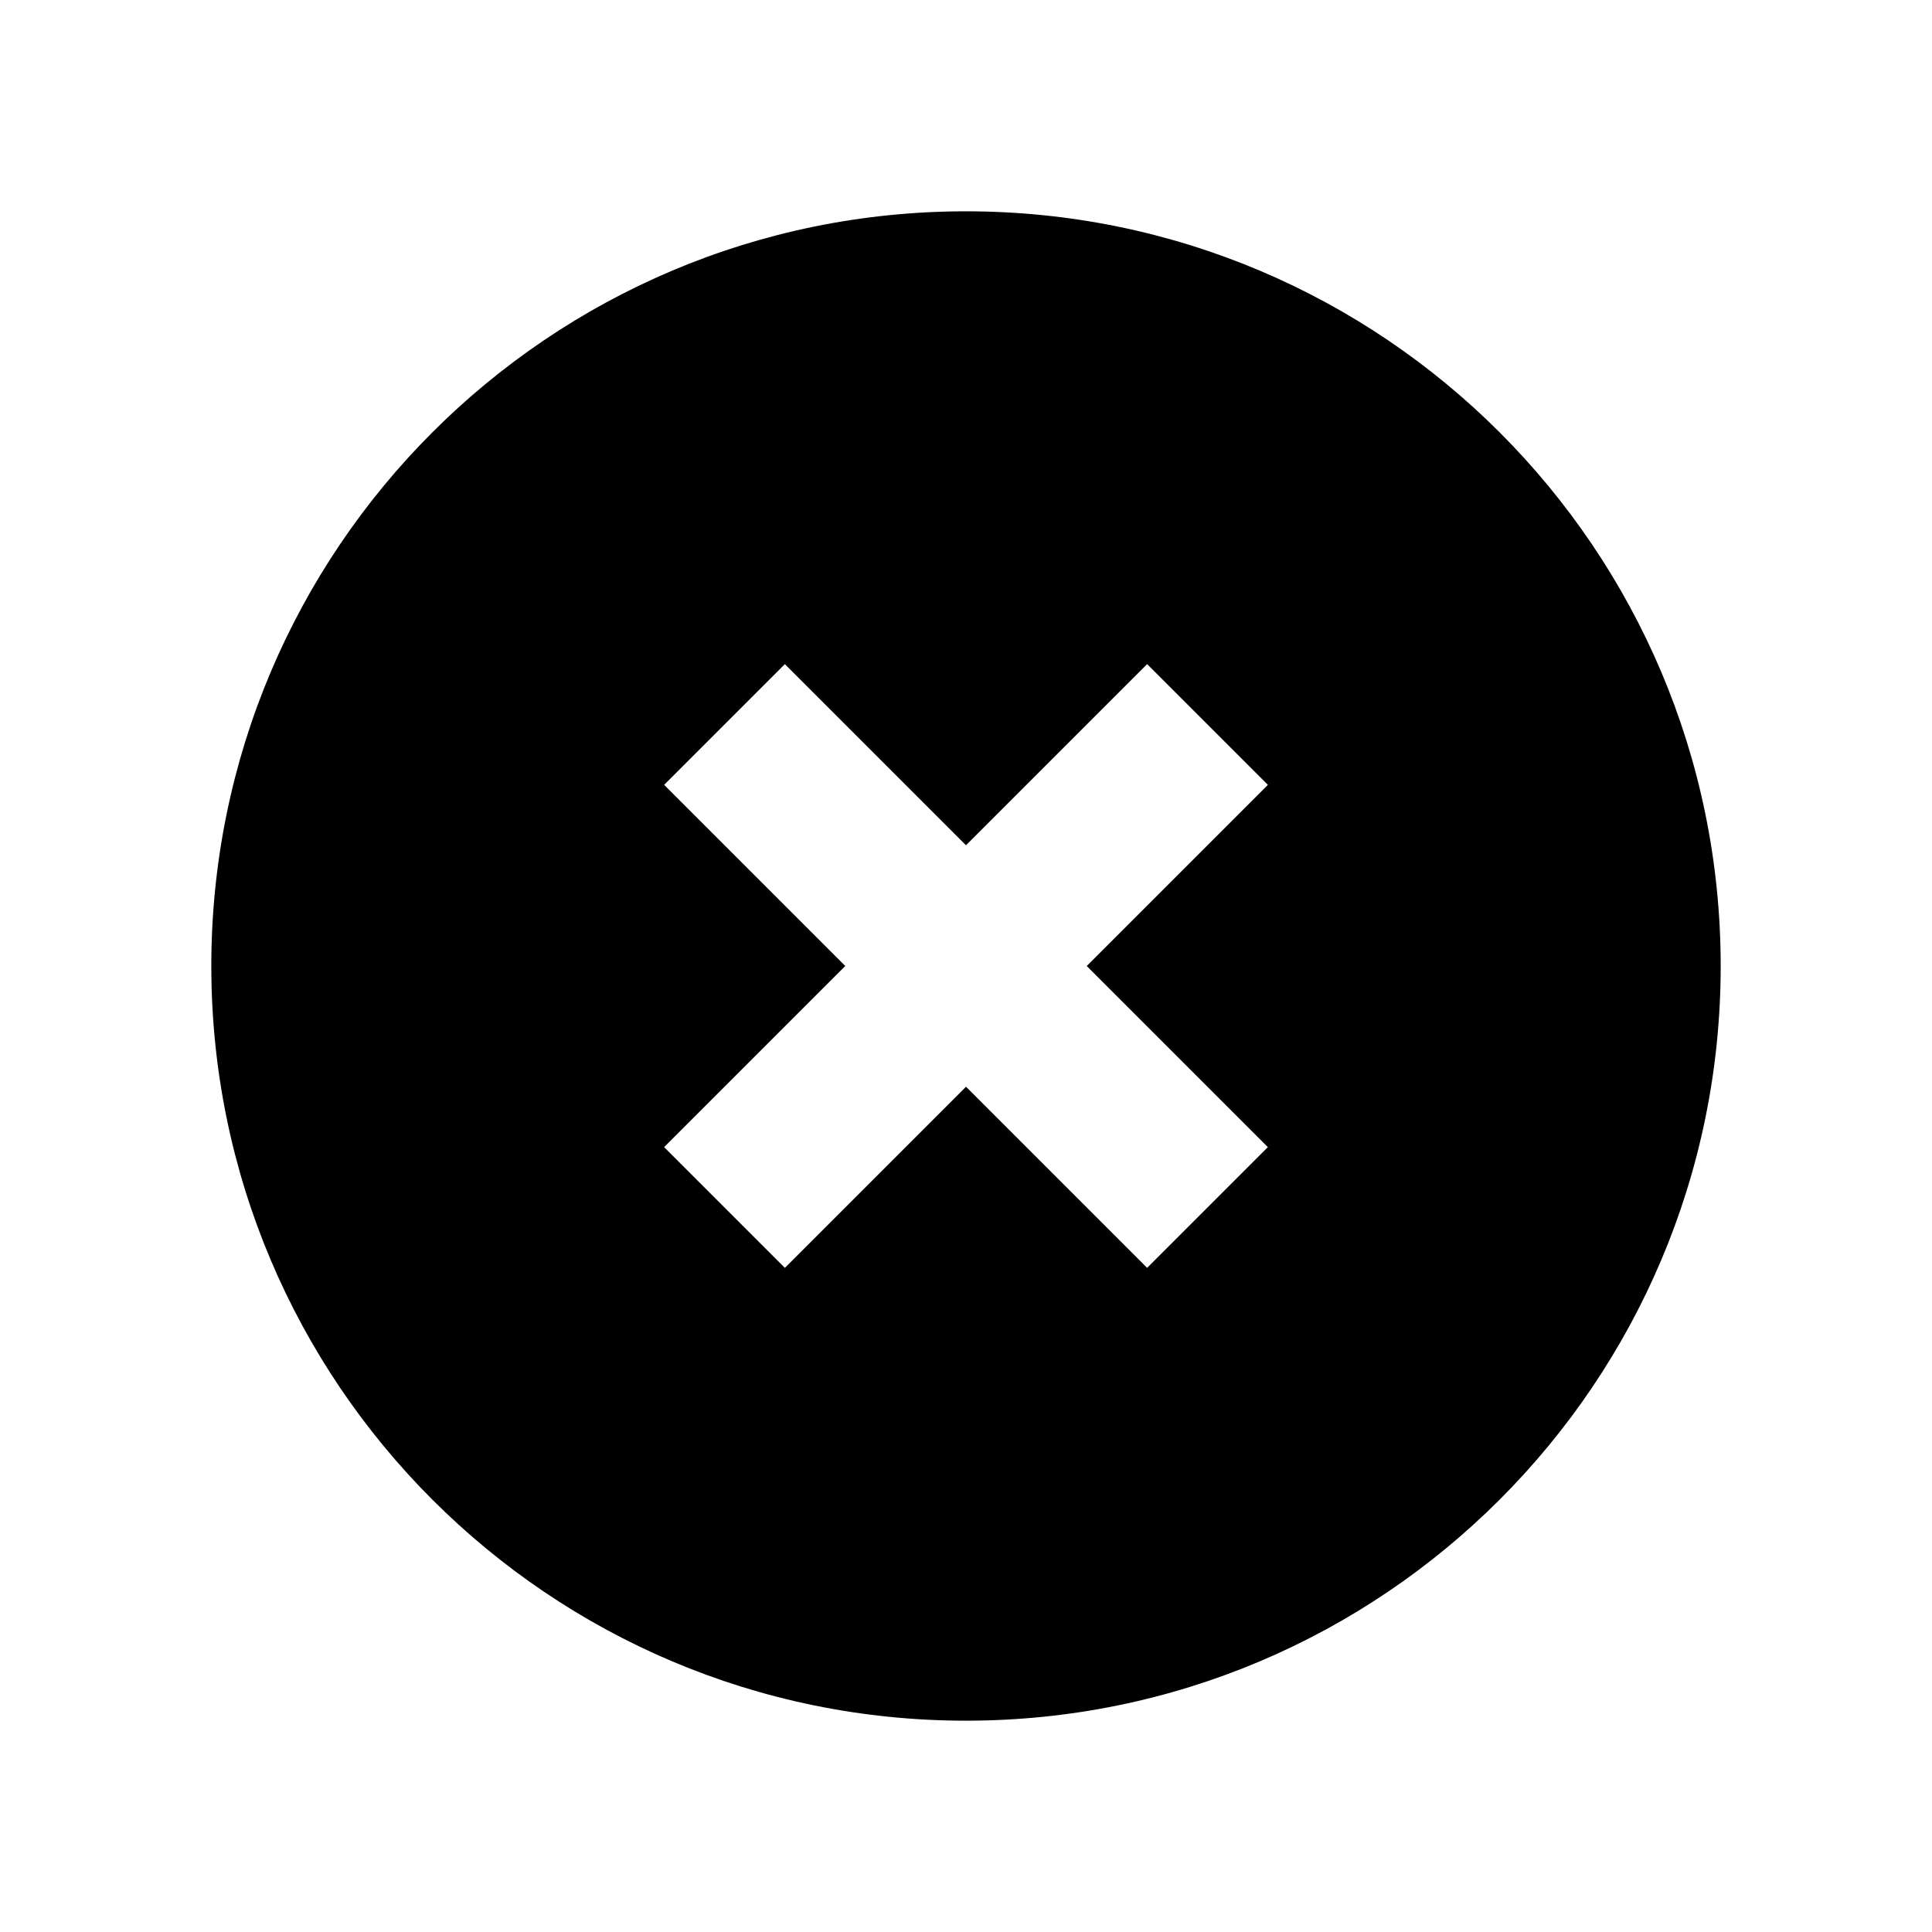
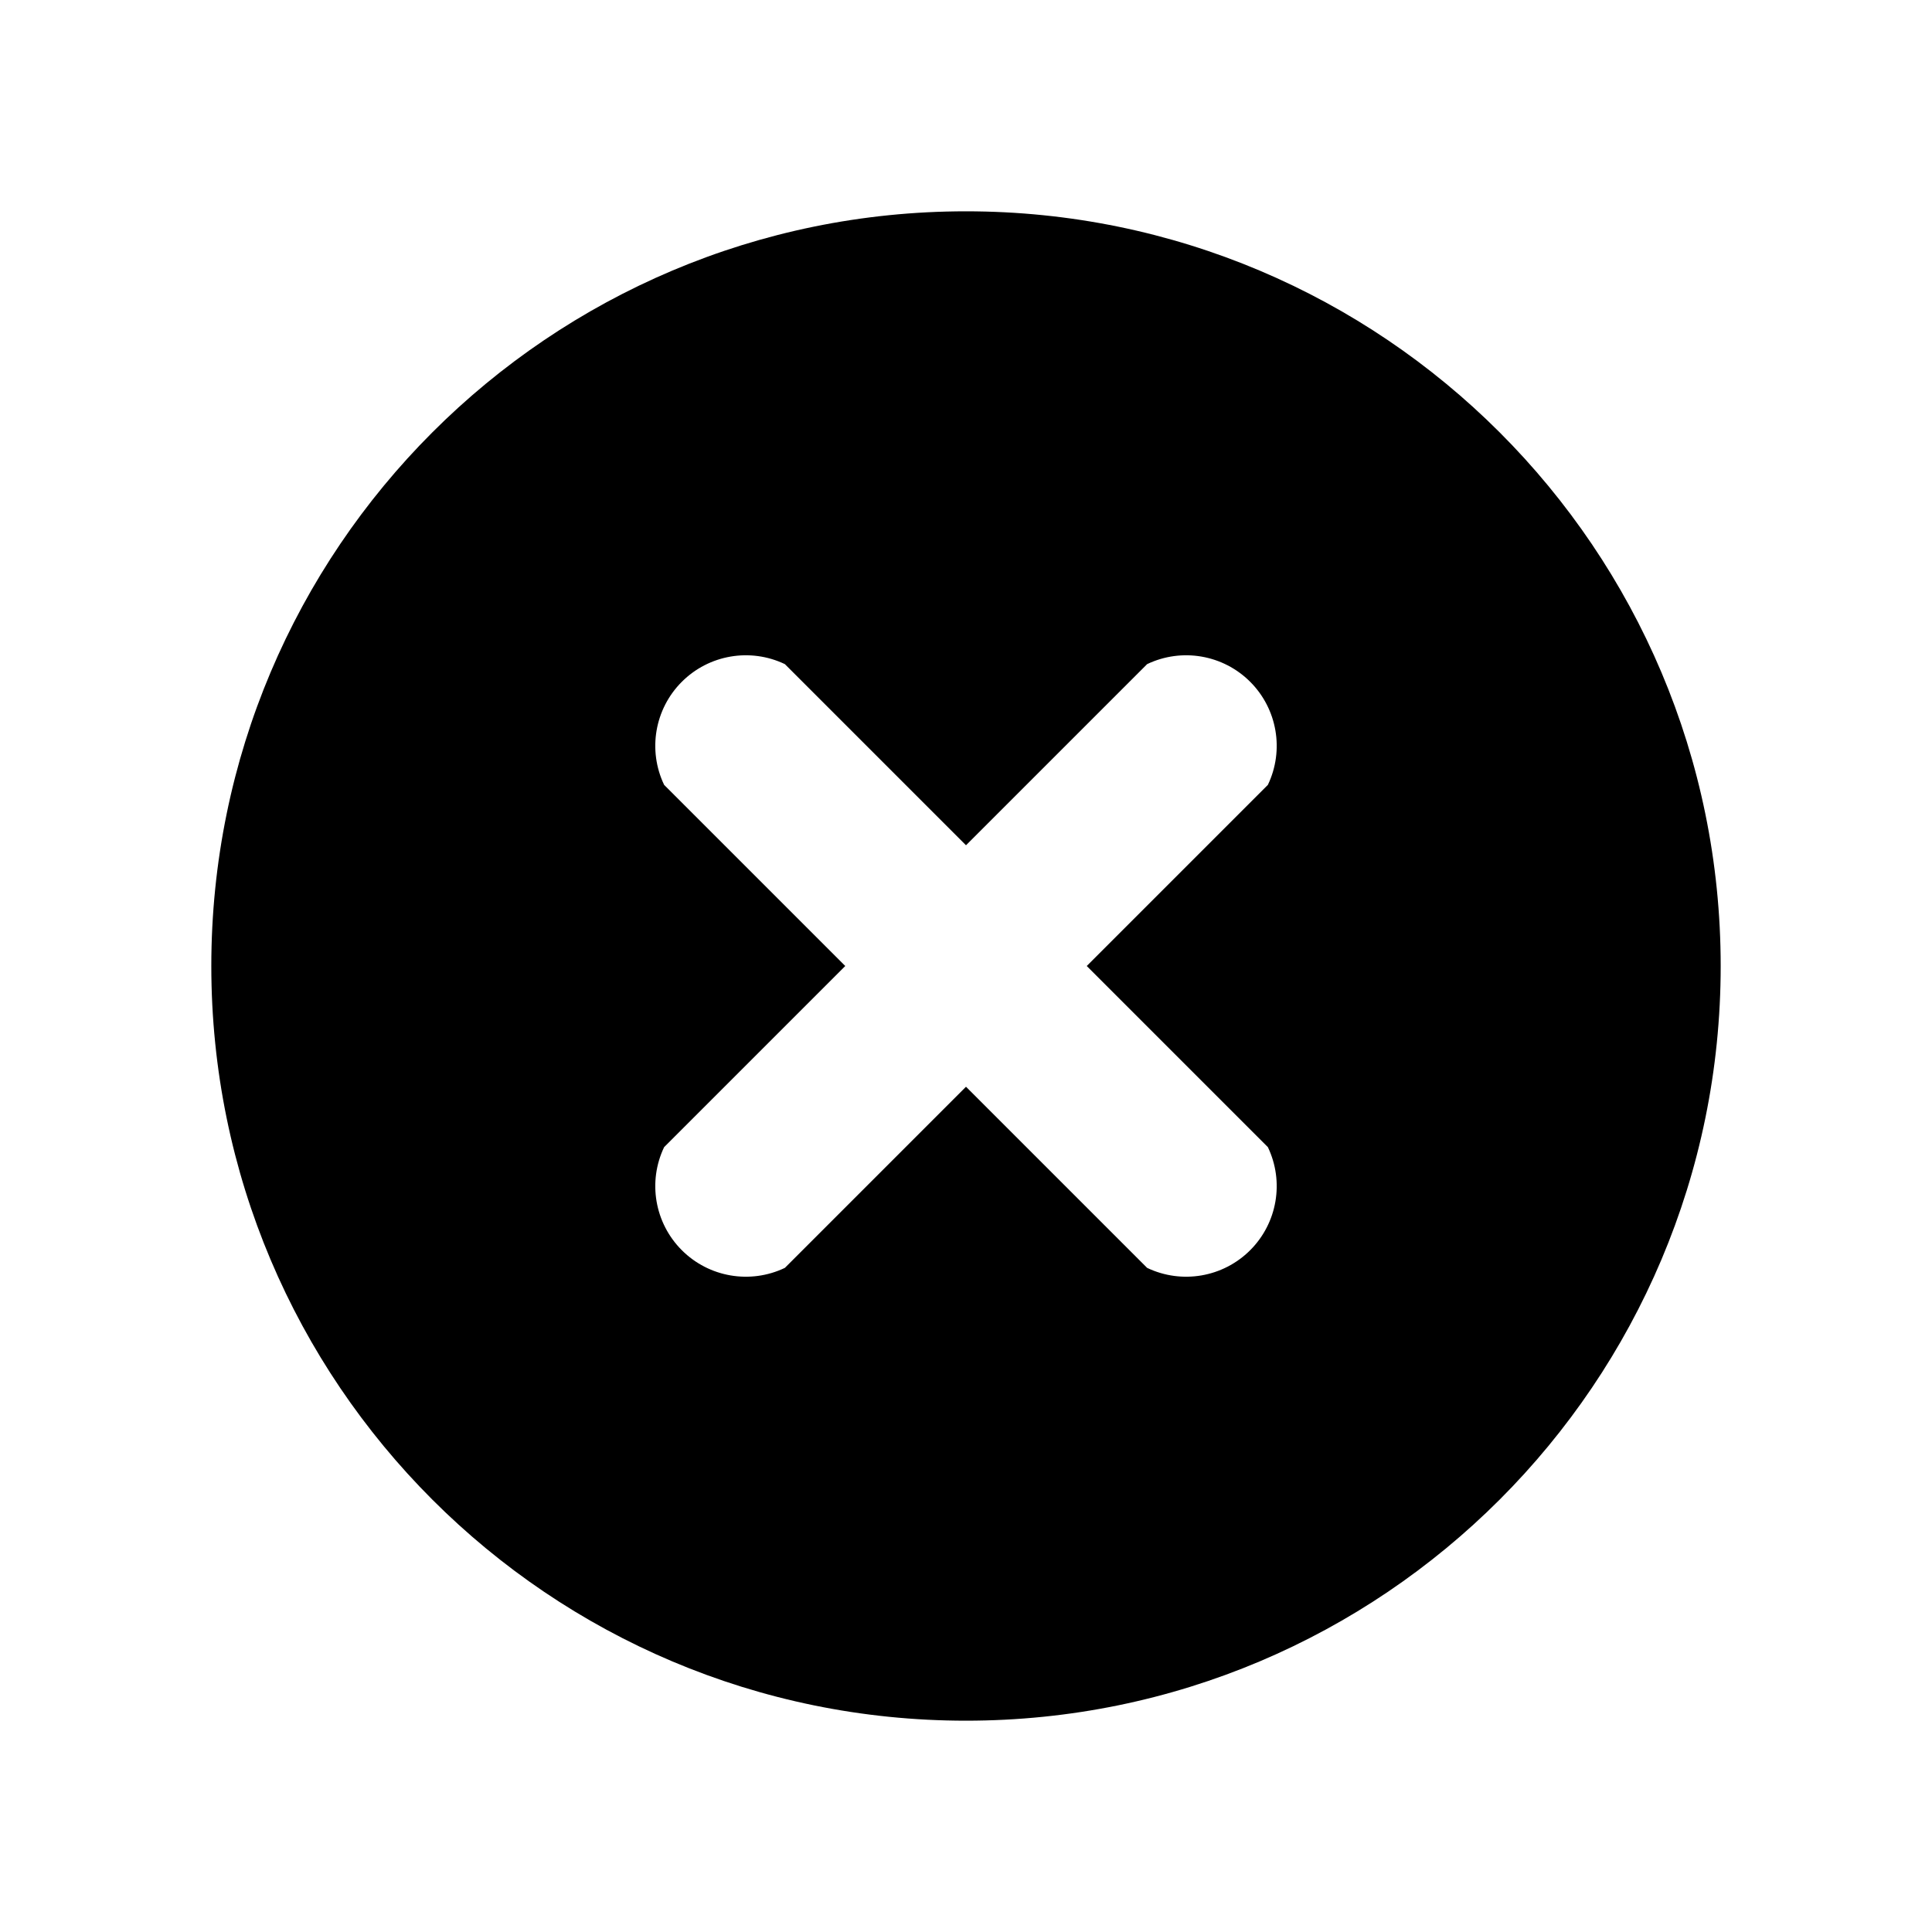
<svg xmlns="http://www.w3.org/2000/svg" viewBox="0 0 16 16" fill="none" stroke="currentColor" stroke-width="1.5" stroke-linecap="round" stroke-linejoin="round">
-   <path d="M8 1.75a6.25 6.25 0 1 1 0 12.5 6.25 6.25 0 1 1 0-12.5ZM6.5 5.5 8 7l1.5-1.5 1 1L9 8l1.5 1.5-1 1L8 9l-1.5 1.5-1-1L7 8 5.5 6.5Z" fill="currentColor" fill-rule="evenodd" stroke="none" />
+   <path d="M8 1.75a6.25 6.25 0 1 1 0 12.5 6.25 6.25 0 1 1 0-12.5ZM6.5 5.5 8 7l1.5-1.5a.75.75 0 0 1 1 1L9 8l1.5 1.5a.75.75 0 0 1-1 1L8 9l-1.5 1.5a.75.75 0 0 1-1-1L7 8 5.5 6.5a.75.75 0 0 1 1-1Z" fill="currentColor" fill-rule="evenodd" stroke="none" />
</svg>
